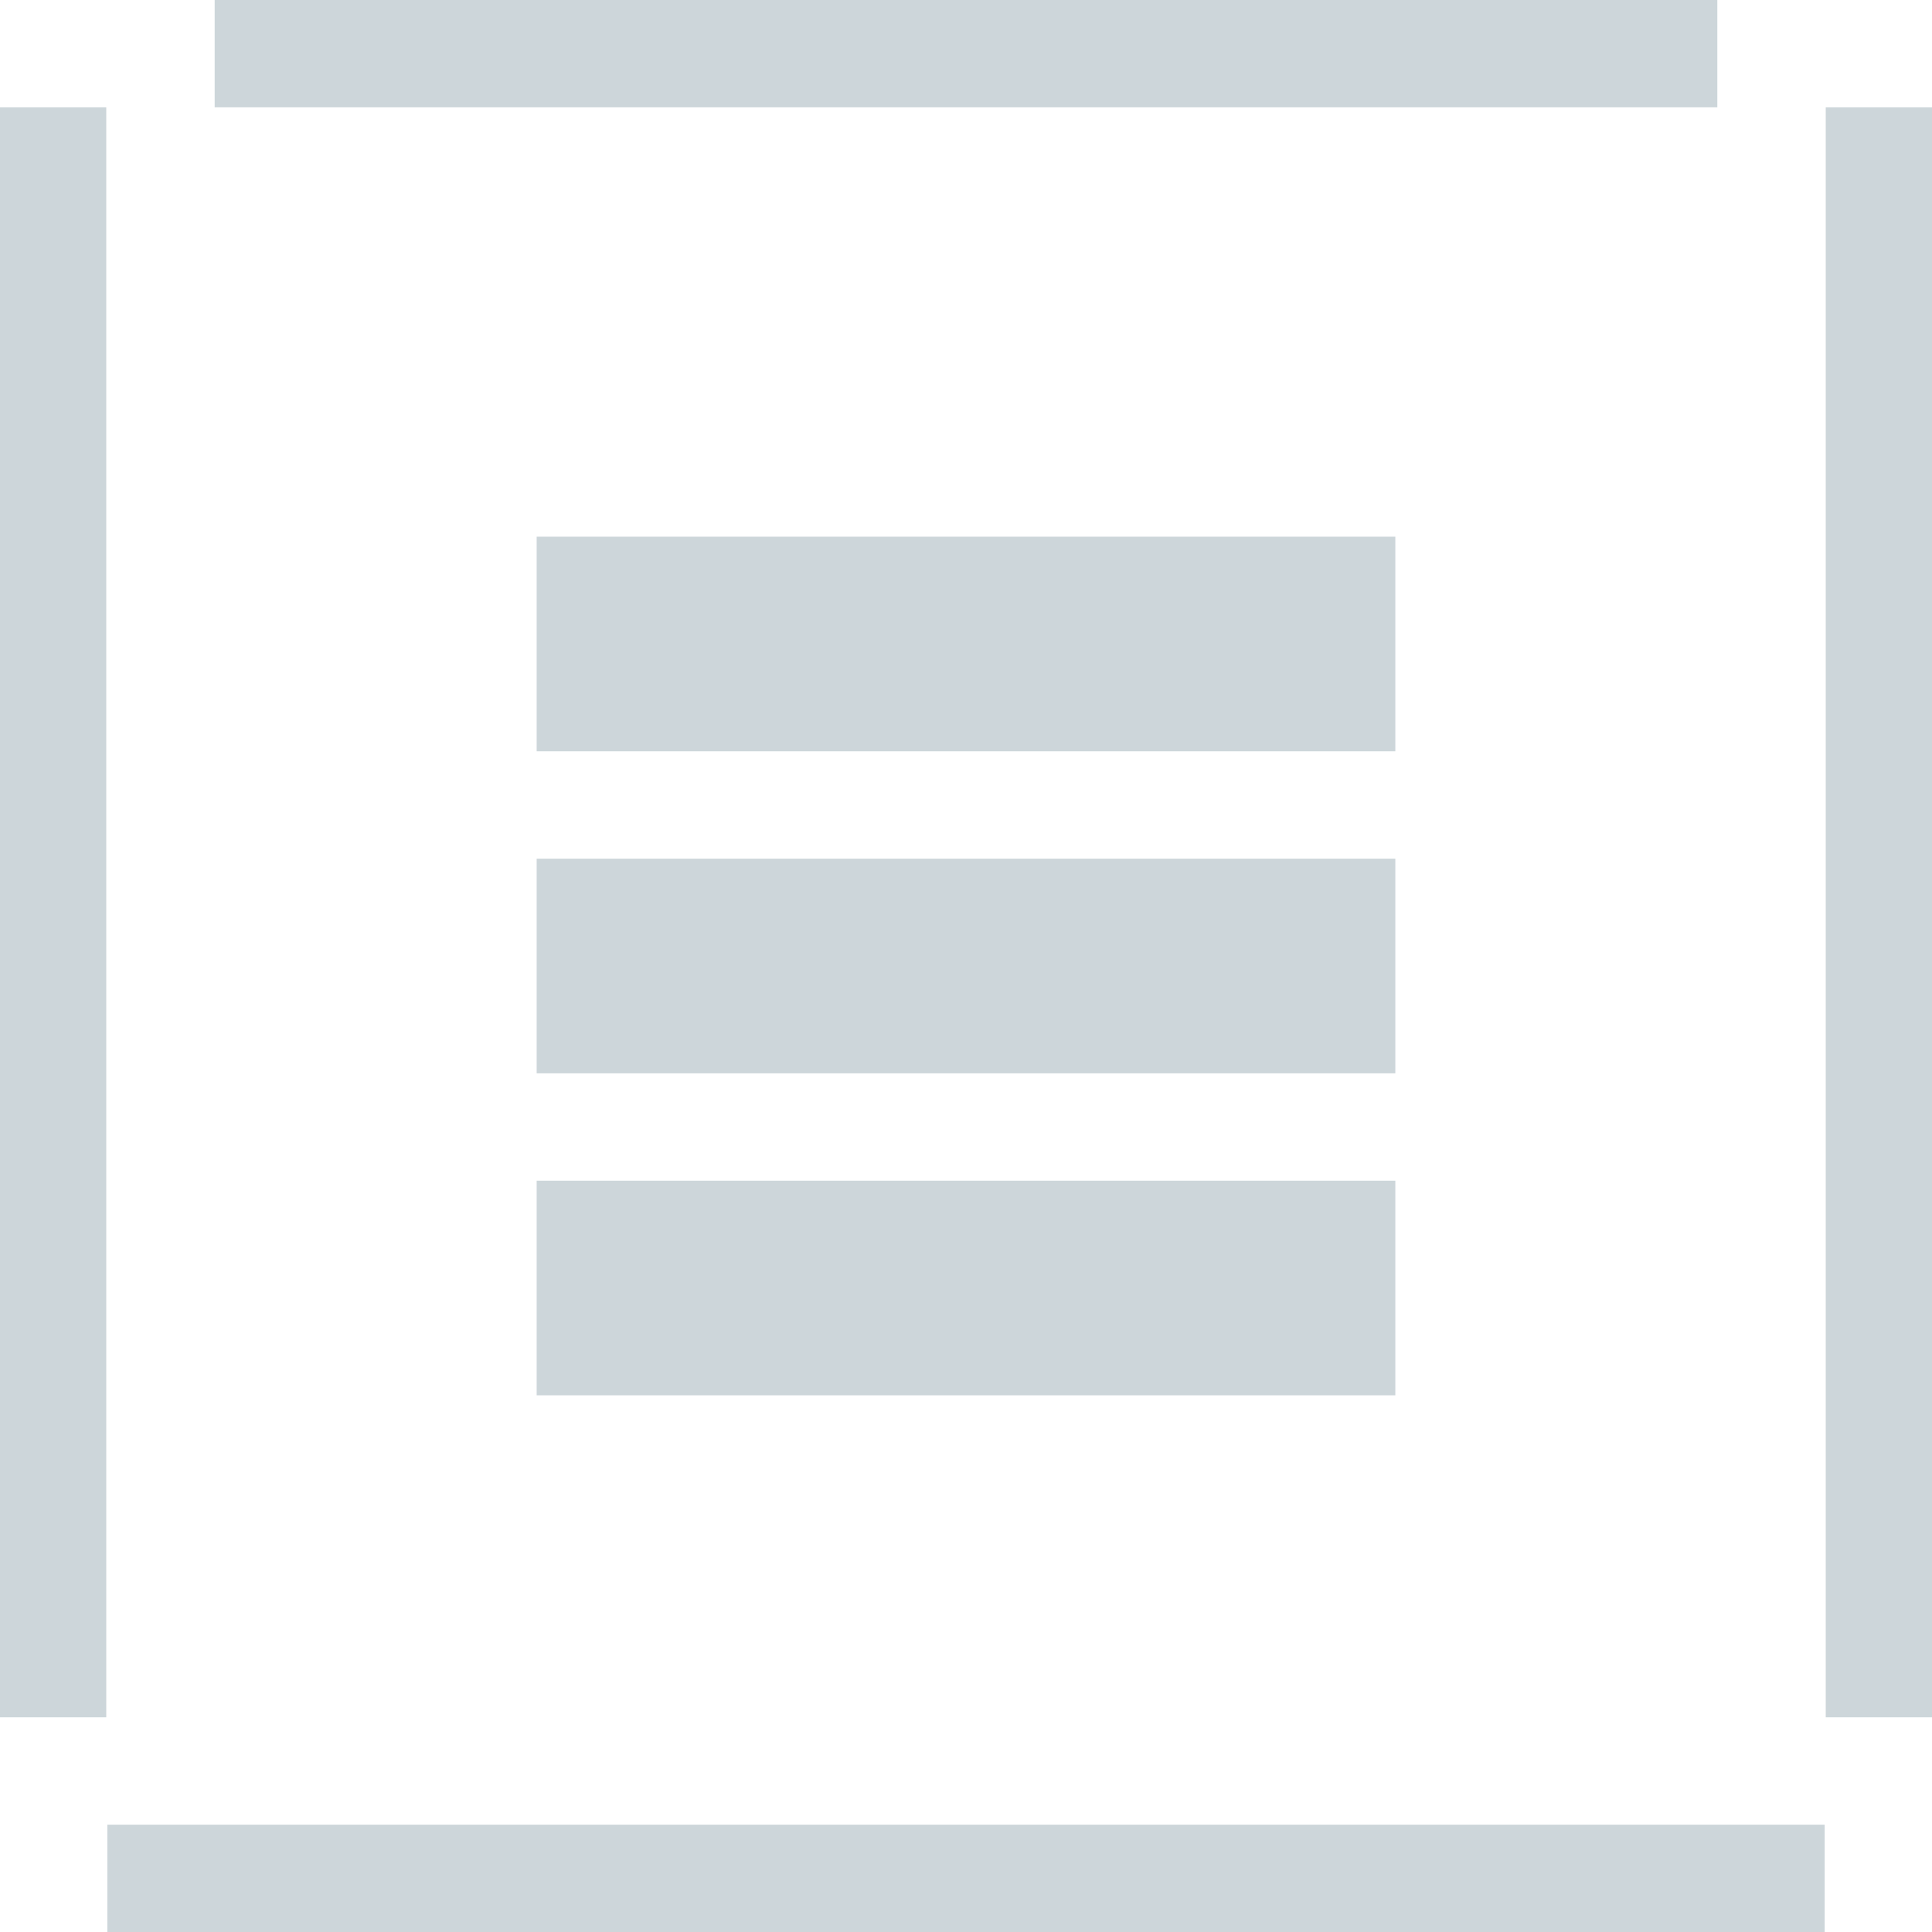
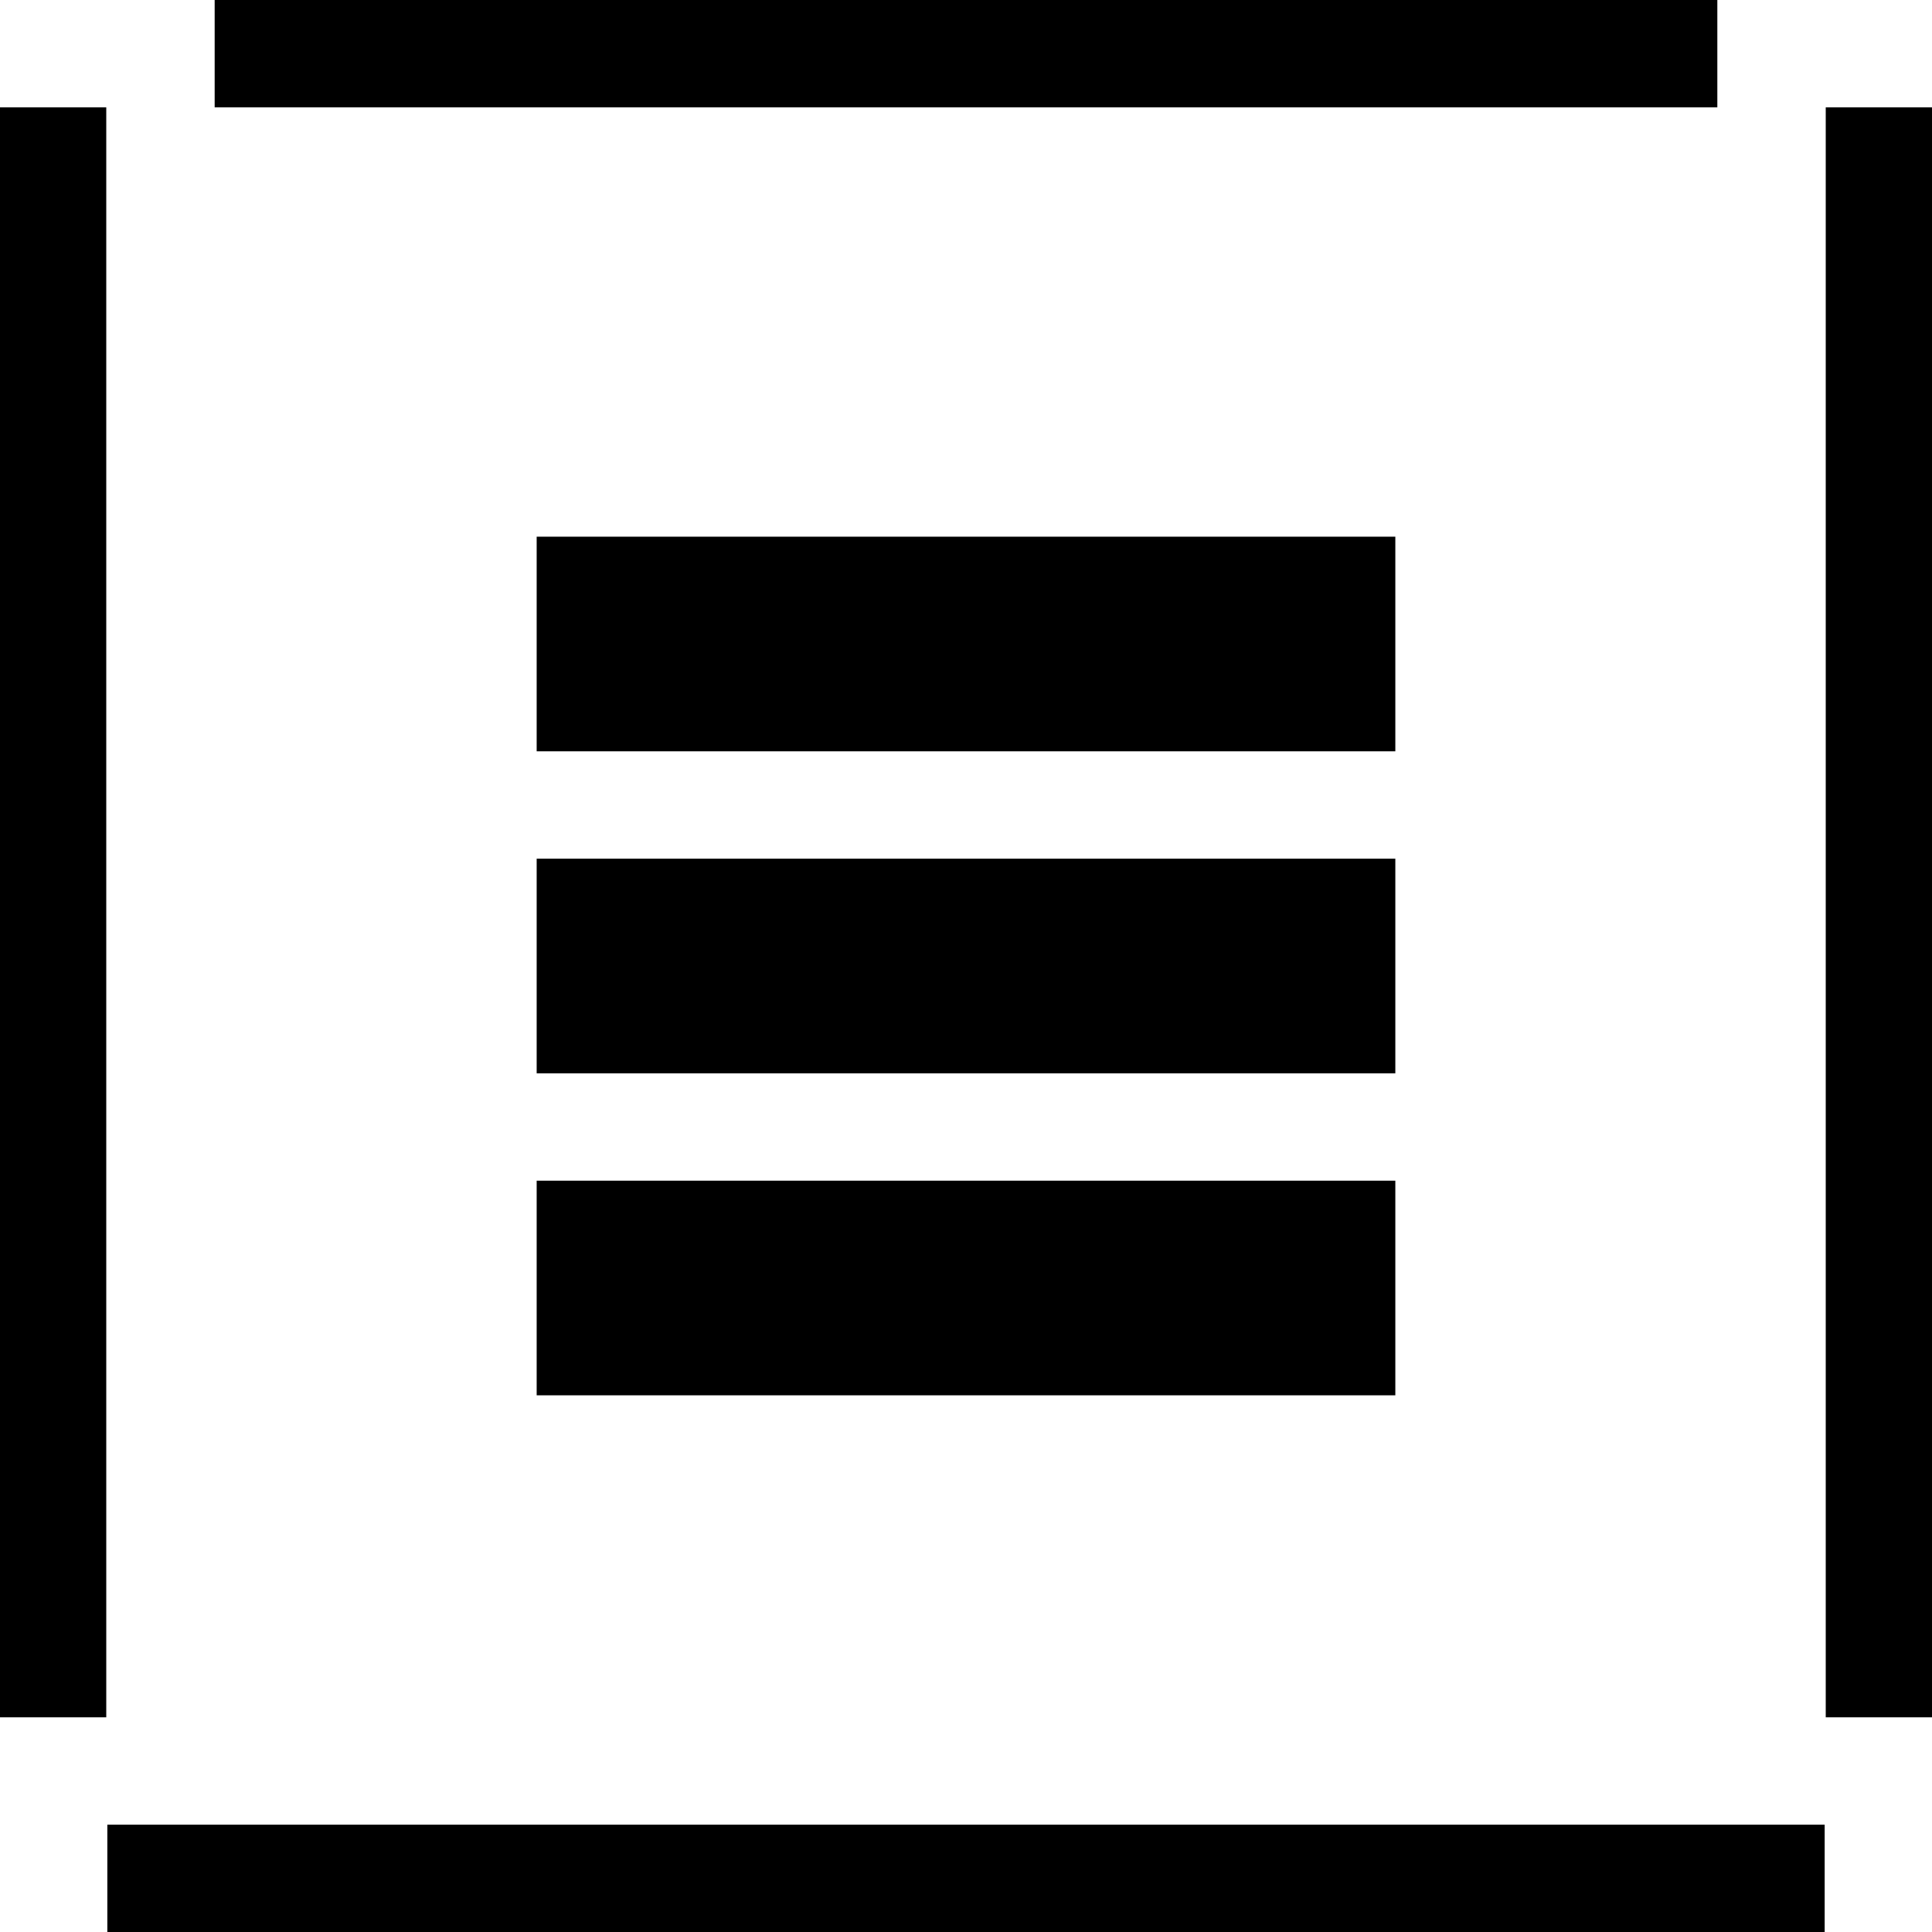
<svg xmlns="http://www.w3.org/2000/svg" width="18pt" height="18pt" viewBox="0 0 18 18" version="1.1">
  <g id="#cdd6dafd">
-     <path fill="#cdd6da" opacity="1.00" d=" M 2.00 0.00 L 16.00 0.00 L 16.00 1.00 C 11.33 1.00 6.67 1.00 2.00 1.00 L 2.00 0.00 Z" />
-     <path fill="#cdd6da" opacity="1.00" d=" M 0.00 1.00 L 0.99 1.00 C 0.99 4.75 0.99 12.25 0.99 16.00 L 0.00 16.00 L 0.00 1.00 Z" />
-     <path fill="#cdd6da" opacity="1.00" d=" M 17.01 1.00 L 18.00 1.00 L 18.00 16.00 L 17.01 16.00 C 17.01 12.25 17.01 4.75 17.01 1.00 Z" />
-     <path fill="#cdd6da" opacity="1.00" d=" M 5.00 5.00 C 7.67 5.00 10.33 5.00 13.00 5.00 C 13.00 5.50 13.00 6.50 13.00 7.00 C 10.33 7.00 7.67 7.00 5.00 7.00 C 5.00 6.50 5.00 5.50 5.00 5.00 Z" />
-     <path fill="#cdd6da" opacity="1.00" d=" M 5.00 8.00 C 7.67 8.00 10.33 8.00 13.00 8.00 C 13.00 8.50 13.00 9.50 13.00 10.00 C 10.33 10.00 7.67 10.00 5.00 10.00 C 5.00 9.50 5.00 8.50 5.00 8.00 Z" />
-     <path fill="#cdd6da" opacity="1.00" d=" M 5.00 11.00 C 7.67 11.00 10.33 11.00 13.00 11.00 C 13.00 11.50 13.00 12.50 13.00 13.00 C 10.33 13.00 7.67 13.00 5.00 13.00 C 5.00 12.50 5.00 11.50 5.00 11.00 Z" />
-     <path fill="#cdd6da" opacity="1.00" d=" M 1.00 17.00 C 6.33 17.00 11.67 17.00 17.00 17.00 L 17.00 18.00 L 1.00 18.00 L 1.00 17.00 Z" />
+     <path fill="" opacity="1.00" d=" M 2.00 0.00 L 16.00 0.00 L 16.00 1.00 C 11.33 1.00 6.67 1.00 2.00 1.00 L 2.00 0.00 Z" />
+     <path fill="" opacity="1.00" d=" M 0.00 1.00 L 0.99 1.00 C 0.99 4.75 0.99 12.25 0.99 16.00 L 0.00 16.00 L 0.00 1.00 Z" />
+     <path fill="" opacity="1.00" d=" M 17.01 1.00 L 18.00 1.00 L 18.00 16.00 L 17.01 16.00 C 17.01 12.25 17.01 4.75 17.01 1.00 Z" />
+     <path fill="" opacity="1.00" d=" M 5.00 5.00 C 7.67 5.00 10.33 5.00 13.00 5.00 C 13.00 5.50 13.00 6.50 13.00 7.00 C 10.33 7.00 7.67 7.00 5.00 7.00 C 5.00 6.50 5.00 5.50 5.00 5.00 Z" />
+     <path fill="" opacity="1.00" d=" M 5.00 8.00 C 7.67 8.00 10.33 8.00 13.00 8.00 C 13.00 8.50 13.00 9.50 13.00 10.00 C 10.33 10.00 7.67 10.00 5.00 10.00 C 5.00 9.50 5.00 8.50 5.00 8.00 Z" />
+     <path fill="" opacity="1.00" d=" M 5.00 11.00 C 7.67 11.00 10.33 11.00 13.00 11.00 C 13.00 11.50 13.00 12.50 13.00 13.00 C 10.33 13.00 7.67 13.00 5.00 13.00 C 5.00 12.50 5.00 11.50 5.00 11.00 Z" />
+     <path fill="" opacity="1.00" d=" M 1.00 17.00 C 6.33 17.00 11.67 17.00 17.00 17.00 L 17.00 18.00 L 1.00 18.00 L 1.00 17.00 Z" />
  </g>
</svg>
